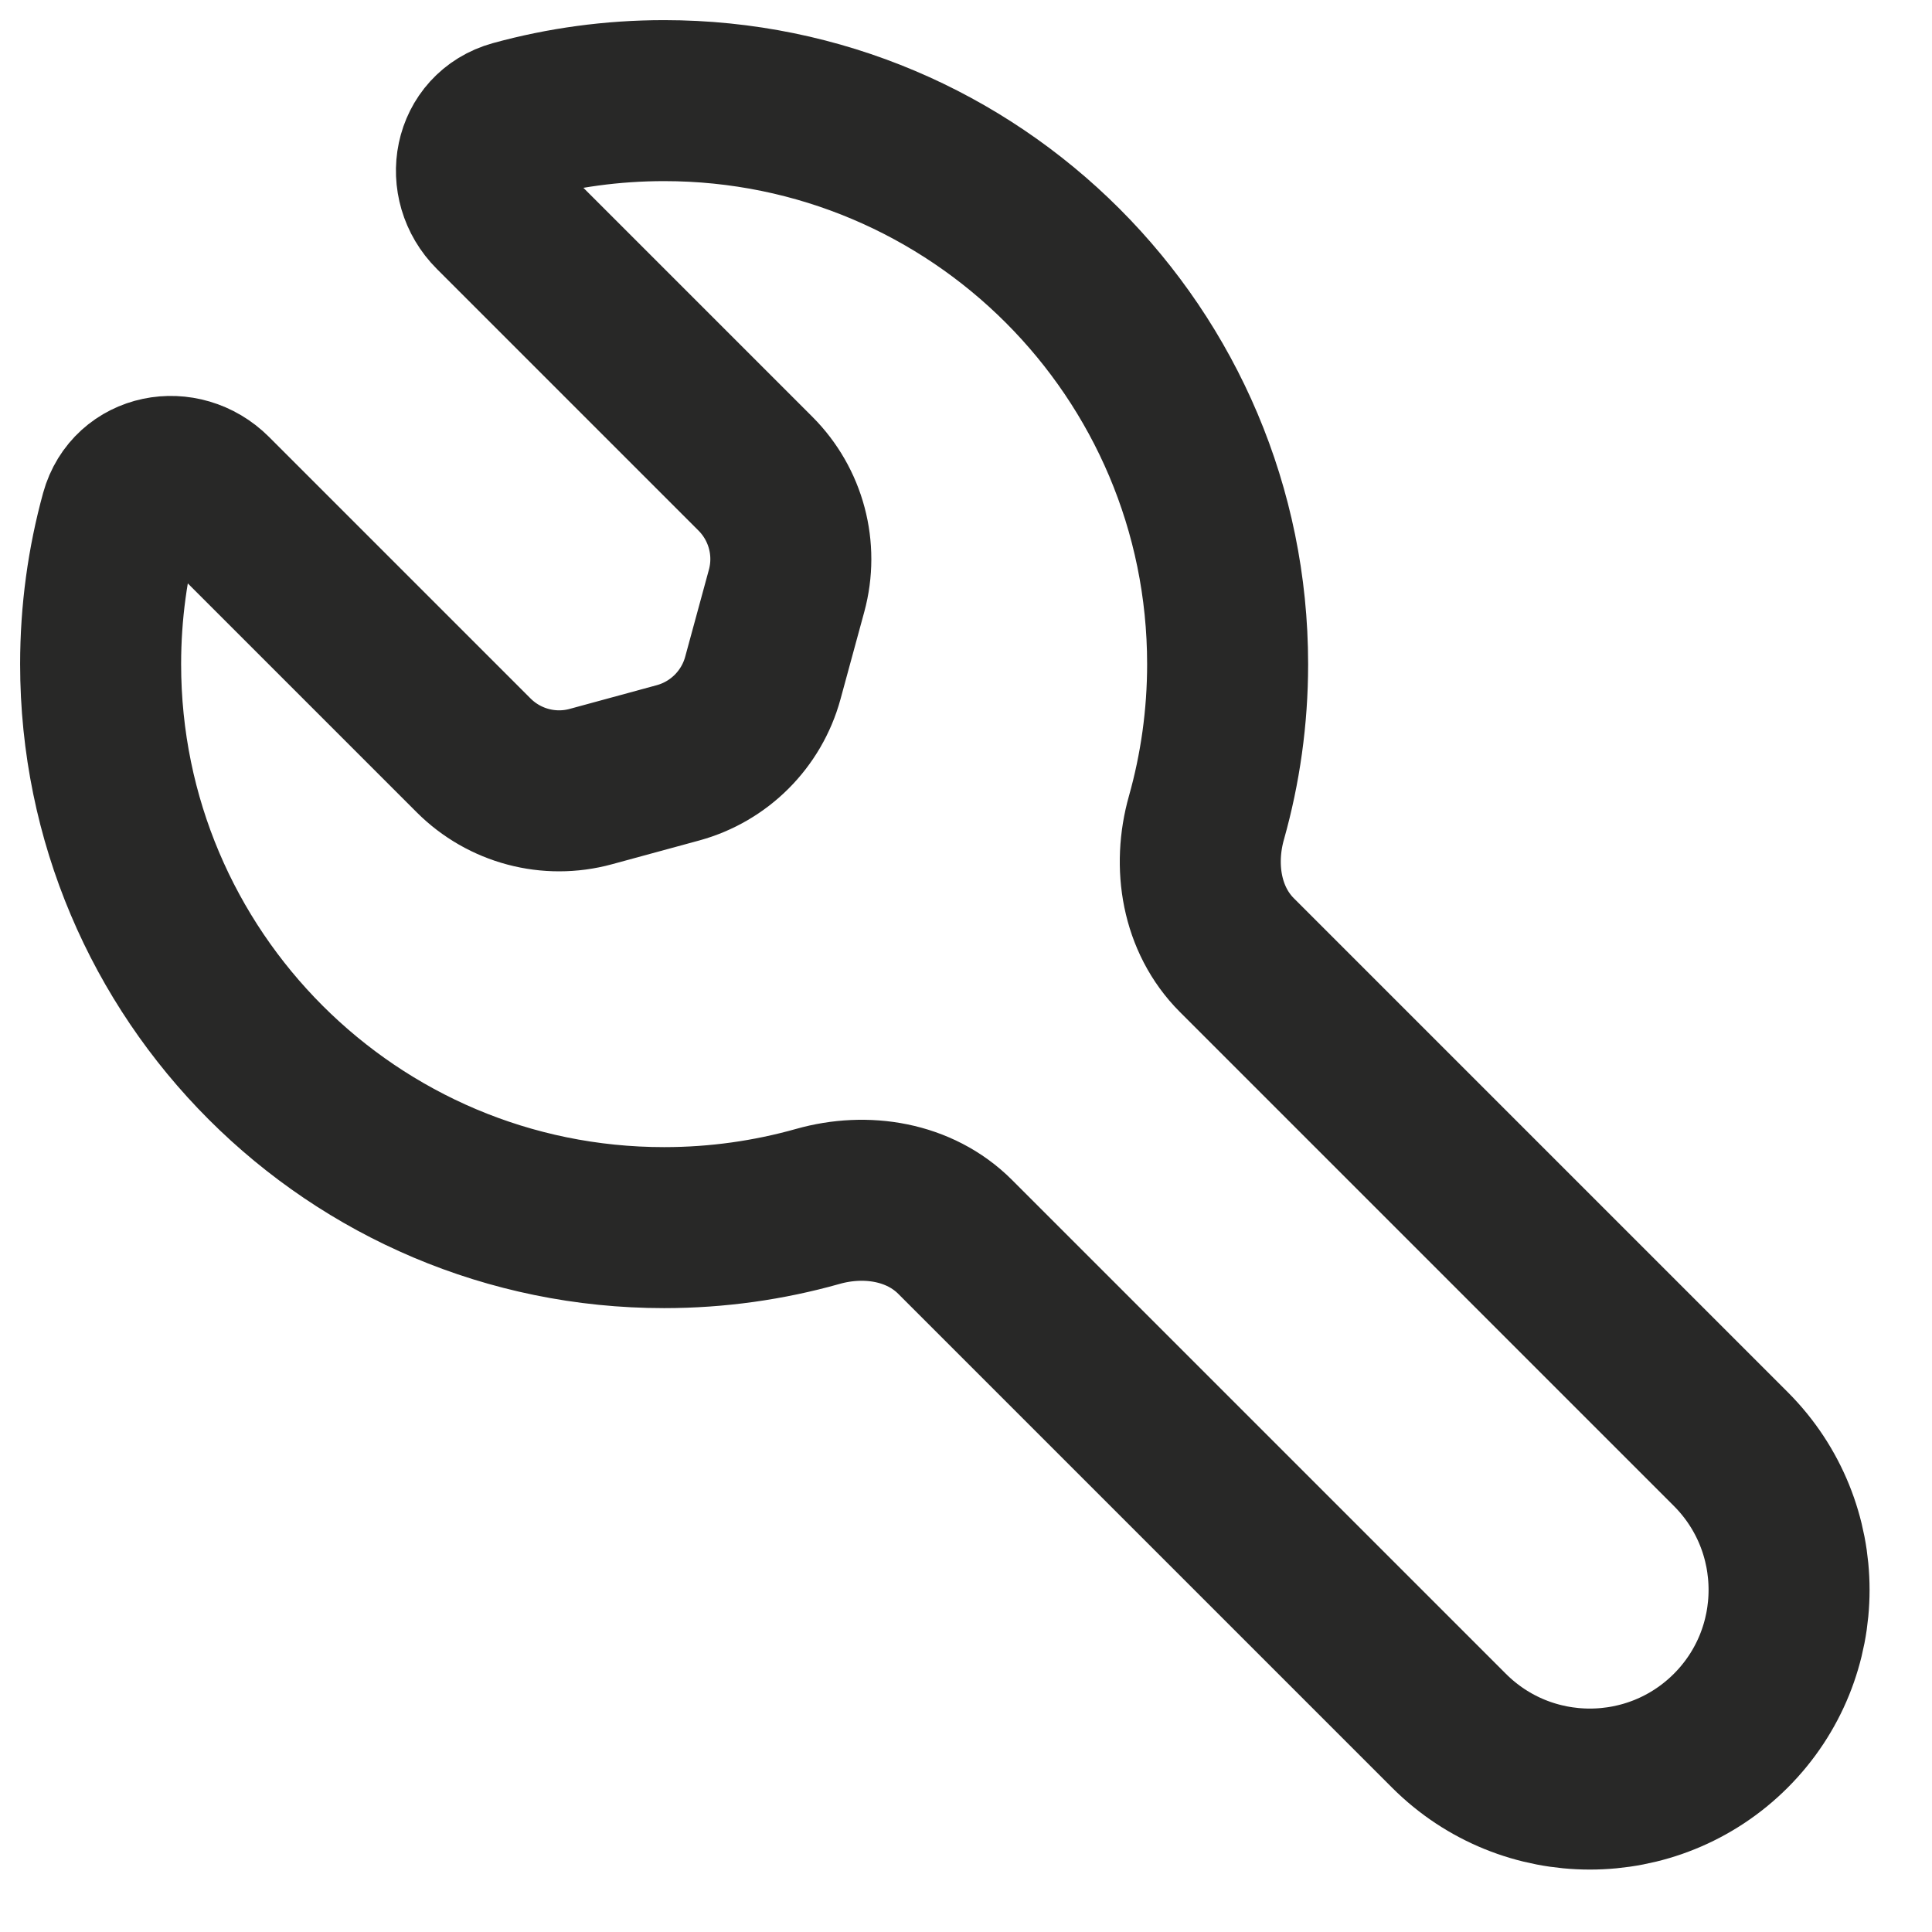
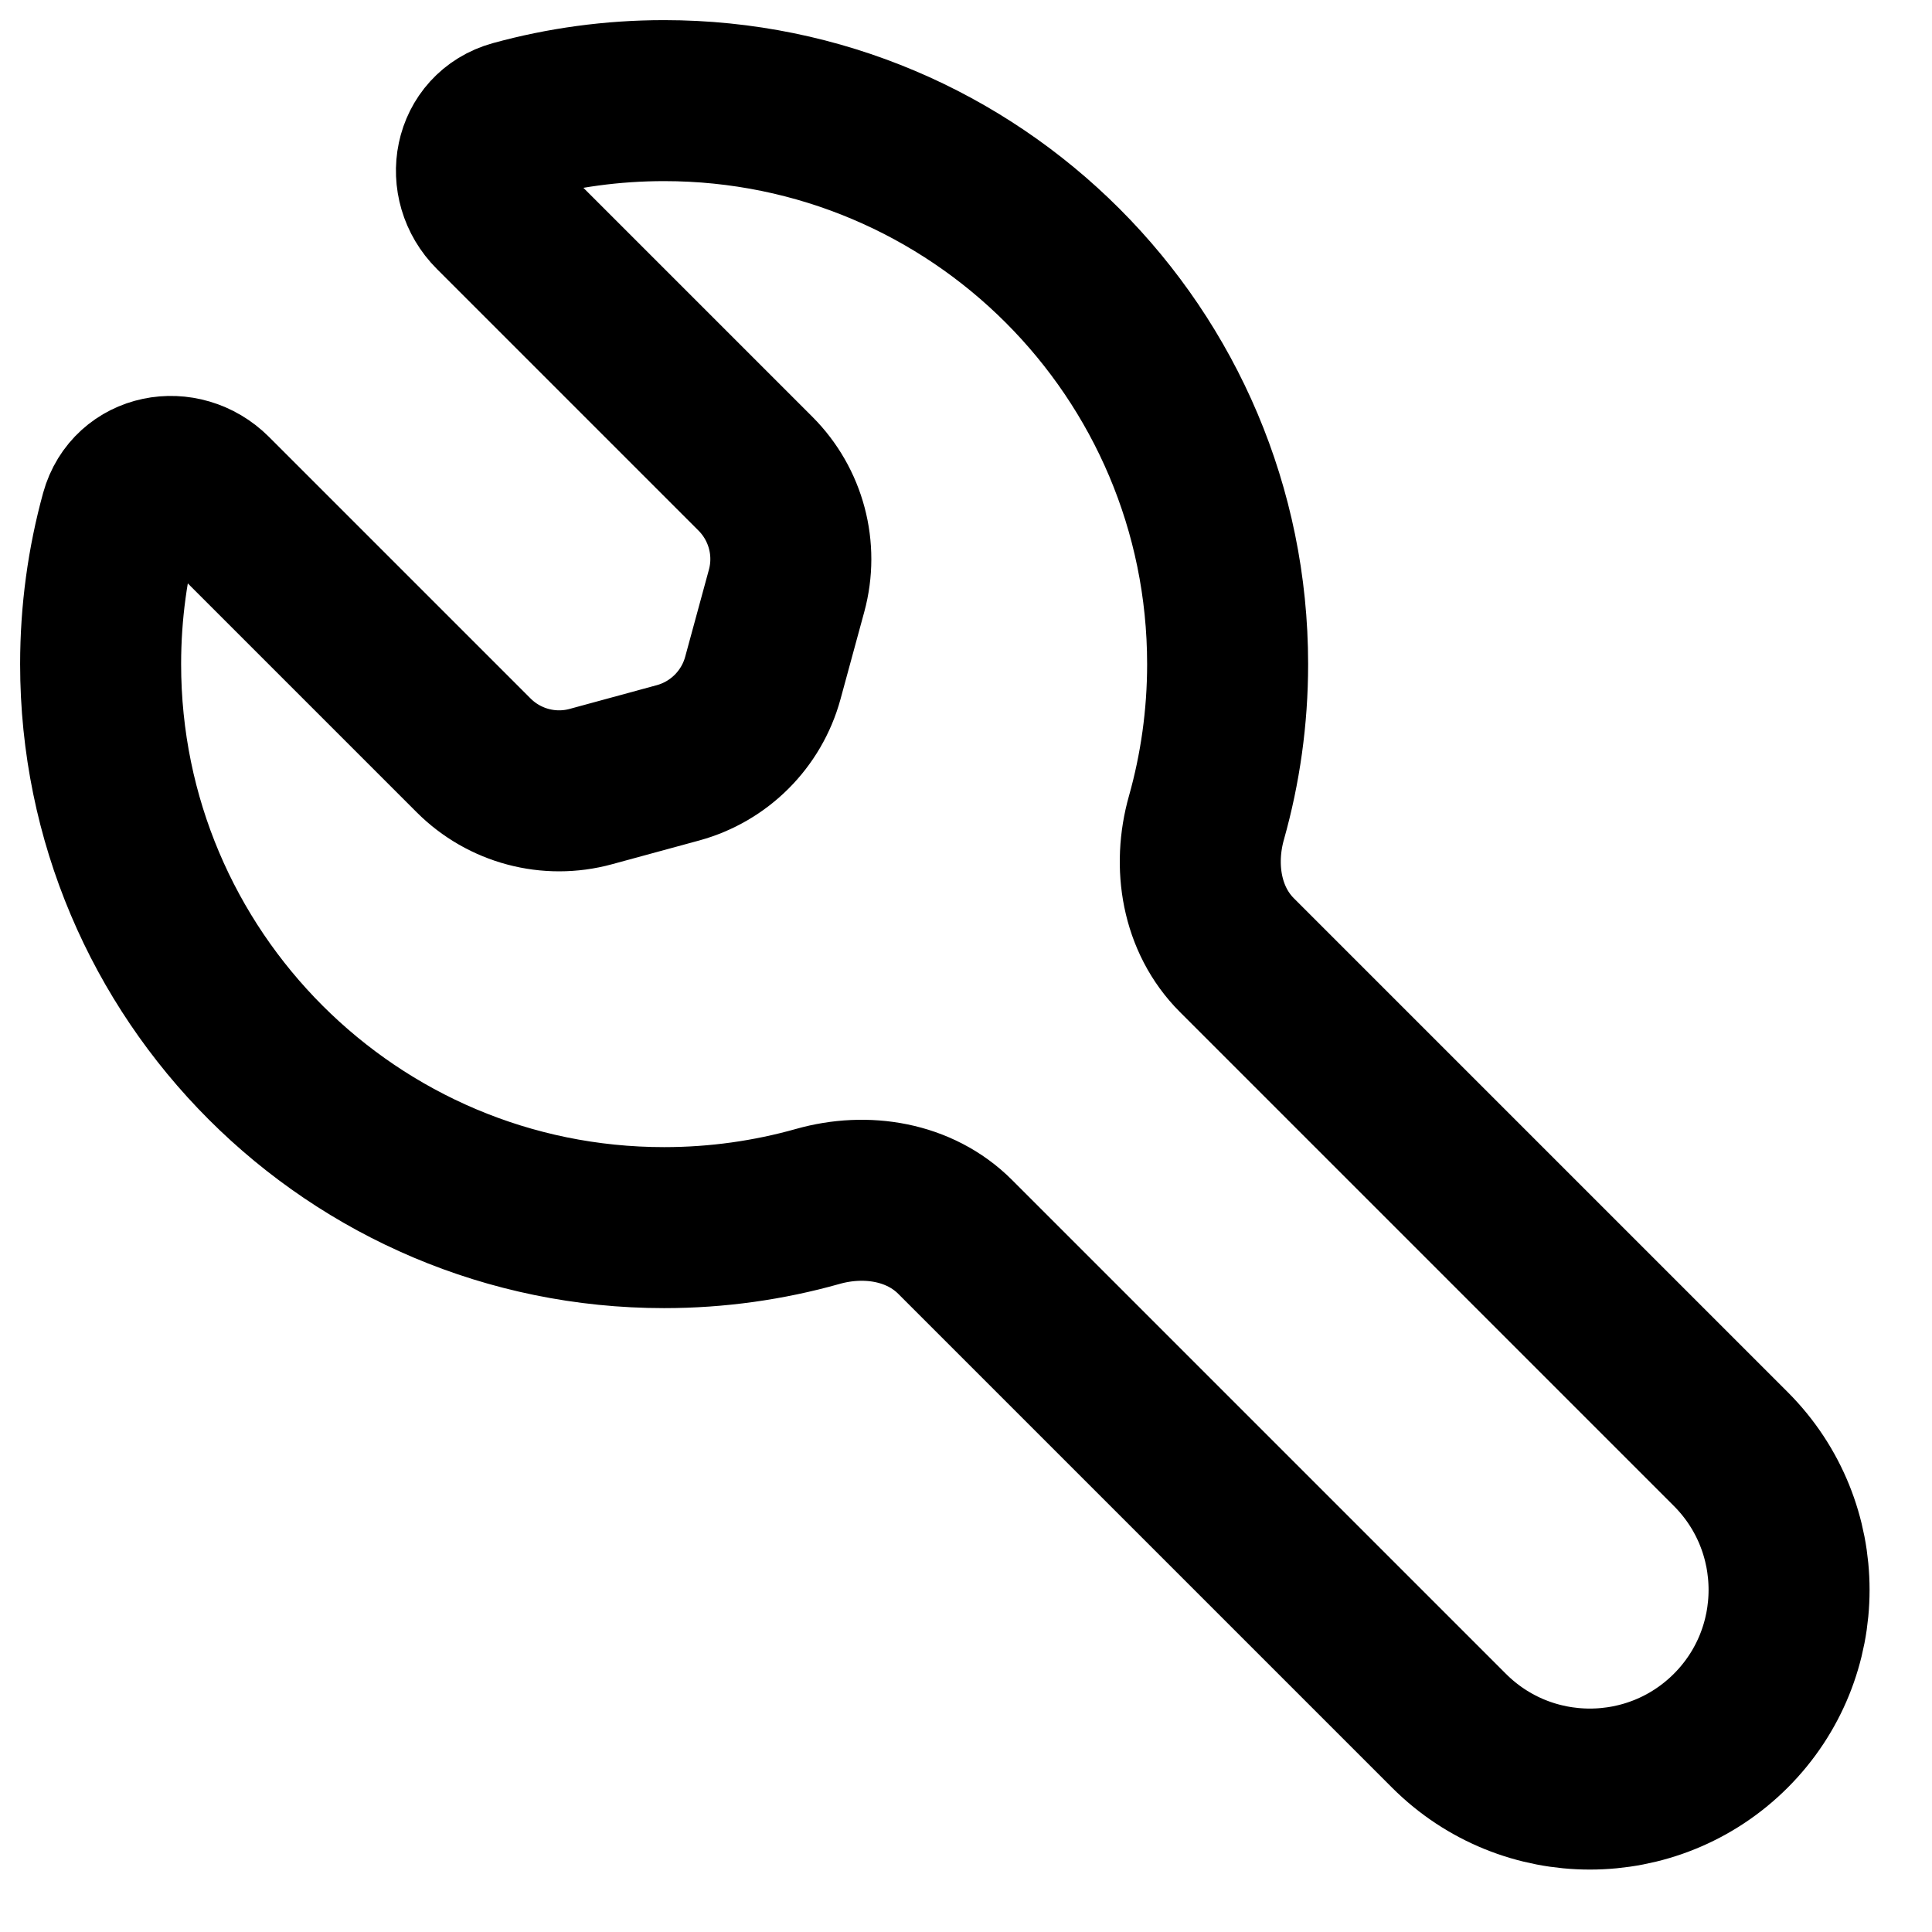
<svg xmlns="http://www.w3.org/2000/svg" width="24" height="24" viewBox="0 0 24 24" fill="none">
-   <path d="M2.635 6.135C2.265 5.765 1.64 5.882 1.5 6.388C1.337 6.981 1.25 7.605 1.25 8.25C1.25 12.116 4.384 15.25 8.25 15.25C8.911 15.25 9.551 15.158 10.158 14.987C10.758 14.817 11.424 14.924 11.865 15.365L18 21.5C18.966 22.466 20.533 22.466 21.5 21.5C22.466 20.534 22.466 18.966 21.5 18L15.365 11.865C14.924 11.424 14.817 10.759 14.987 10.158C15.158 9.551 15.25 8.911 15.25 8.25C15.25 4.384 12.116 1.25 8.25 1.25C7.605 1.25 6.981 1.337 6.388 1.5C5.882 1.64 5.765 2.265 6.135 2.635L9.384 5.884C9.765 6.265 9.913 6.82 9.771 7.34L9.476 8.423C9.336 8.935 8.935 9.336 8.423 9.476L7.34 9.771C6.821 9.913 6.265 9.765 5.884 9.384L2.635 6.135Z" stroke="#282827" stroke-width="2" />
+   <path d="M2.635 6.135C2.265 5.765 1.64 5.882 1.5 6.388C1.337 6.981 1.25 7.605 1.25 8.25C1.25 12.116 4.384 15.25 8.25 15.25C8.911 15.25 9.551 15.158 10.158 14.987C10.758 14.817 11.424 14.924 11.865 15.365L18 21.5C18.966 22.466 20.533 22.466 21.5 21.5C22.466 20.534 22.466 18.966 21.5 18L15.365 11.865C14.924 11.424 14.817 10.759 14.987 10.158C15.158 9.551 15.25 8.911 15.25 8.25C15.25 4.384 12.116 1.25 8.25 1.25C7.605 1.25 6.981 1.337 6.388 1.5C5.882 1.64 5.765 2.265 6.135 2.635L9.384 5.884C9.765 6.265 9.913 6.82 9.771 7.34L9.476 8.423C9.336 8.935 8.935 9.336 8.423 9.476L7.34 9.771C6.821 9.913 6.265 9.765 5.884 9.384L2.635 6.135Z" stroke="currentColor" stroke-width="2" />
</svg>
